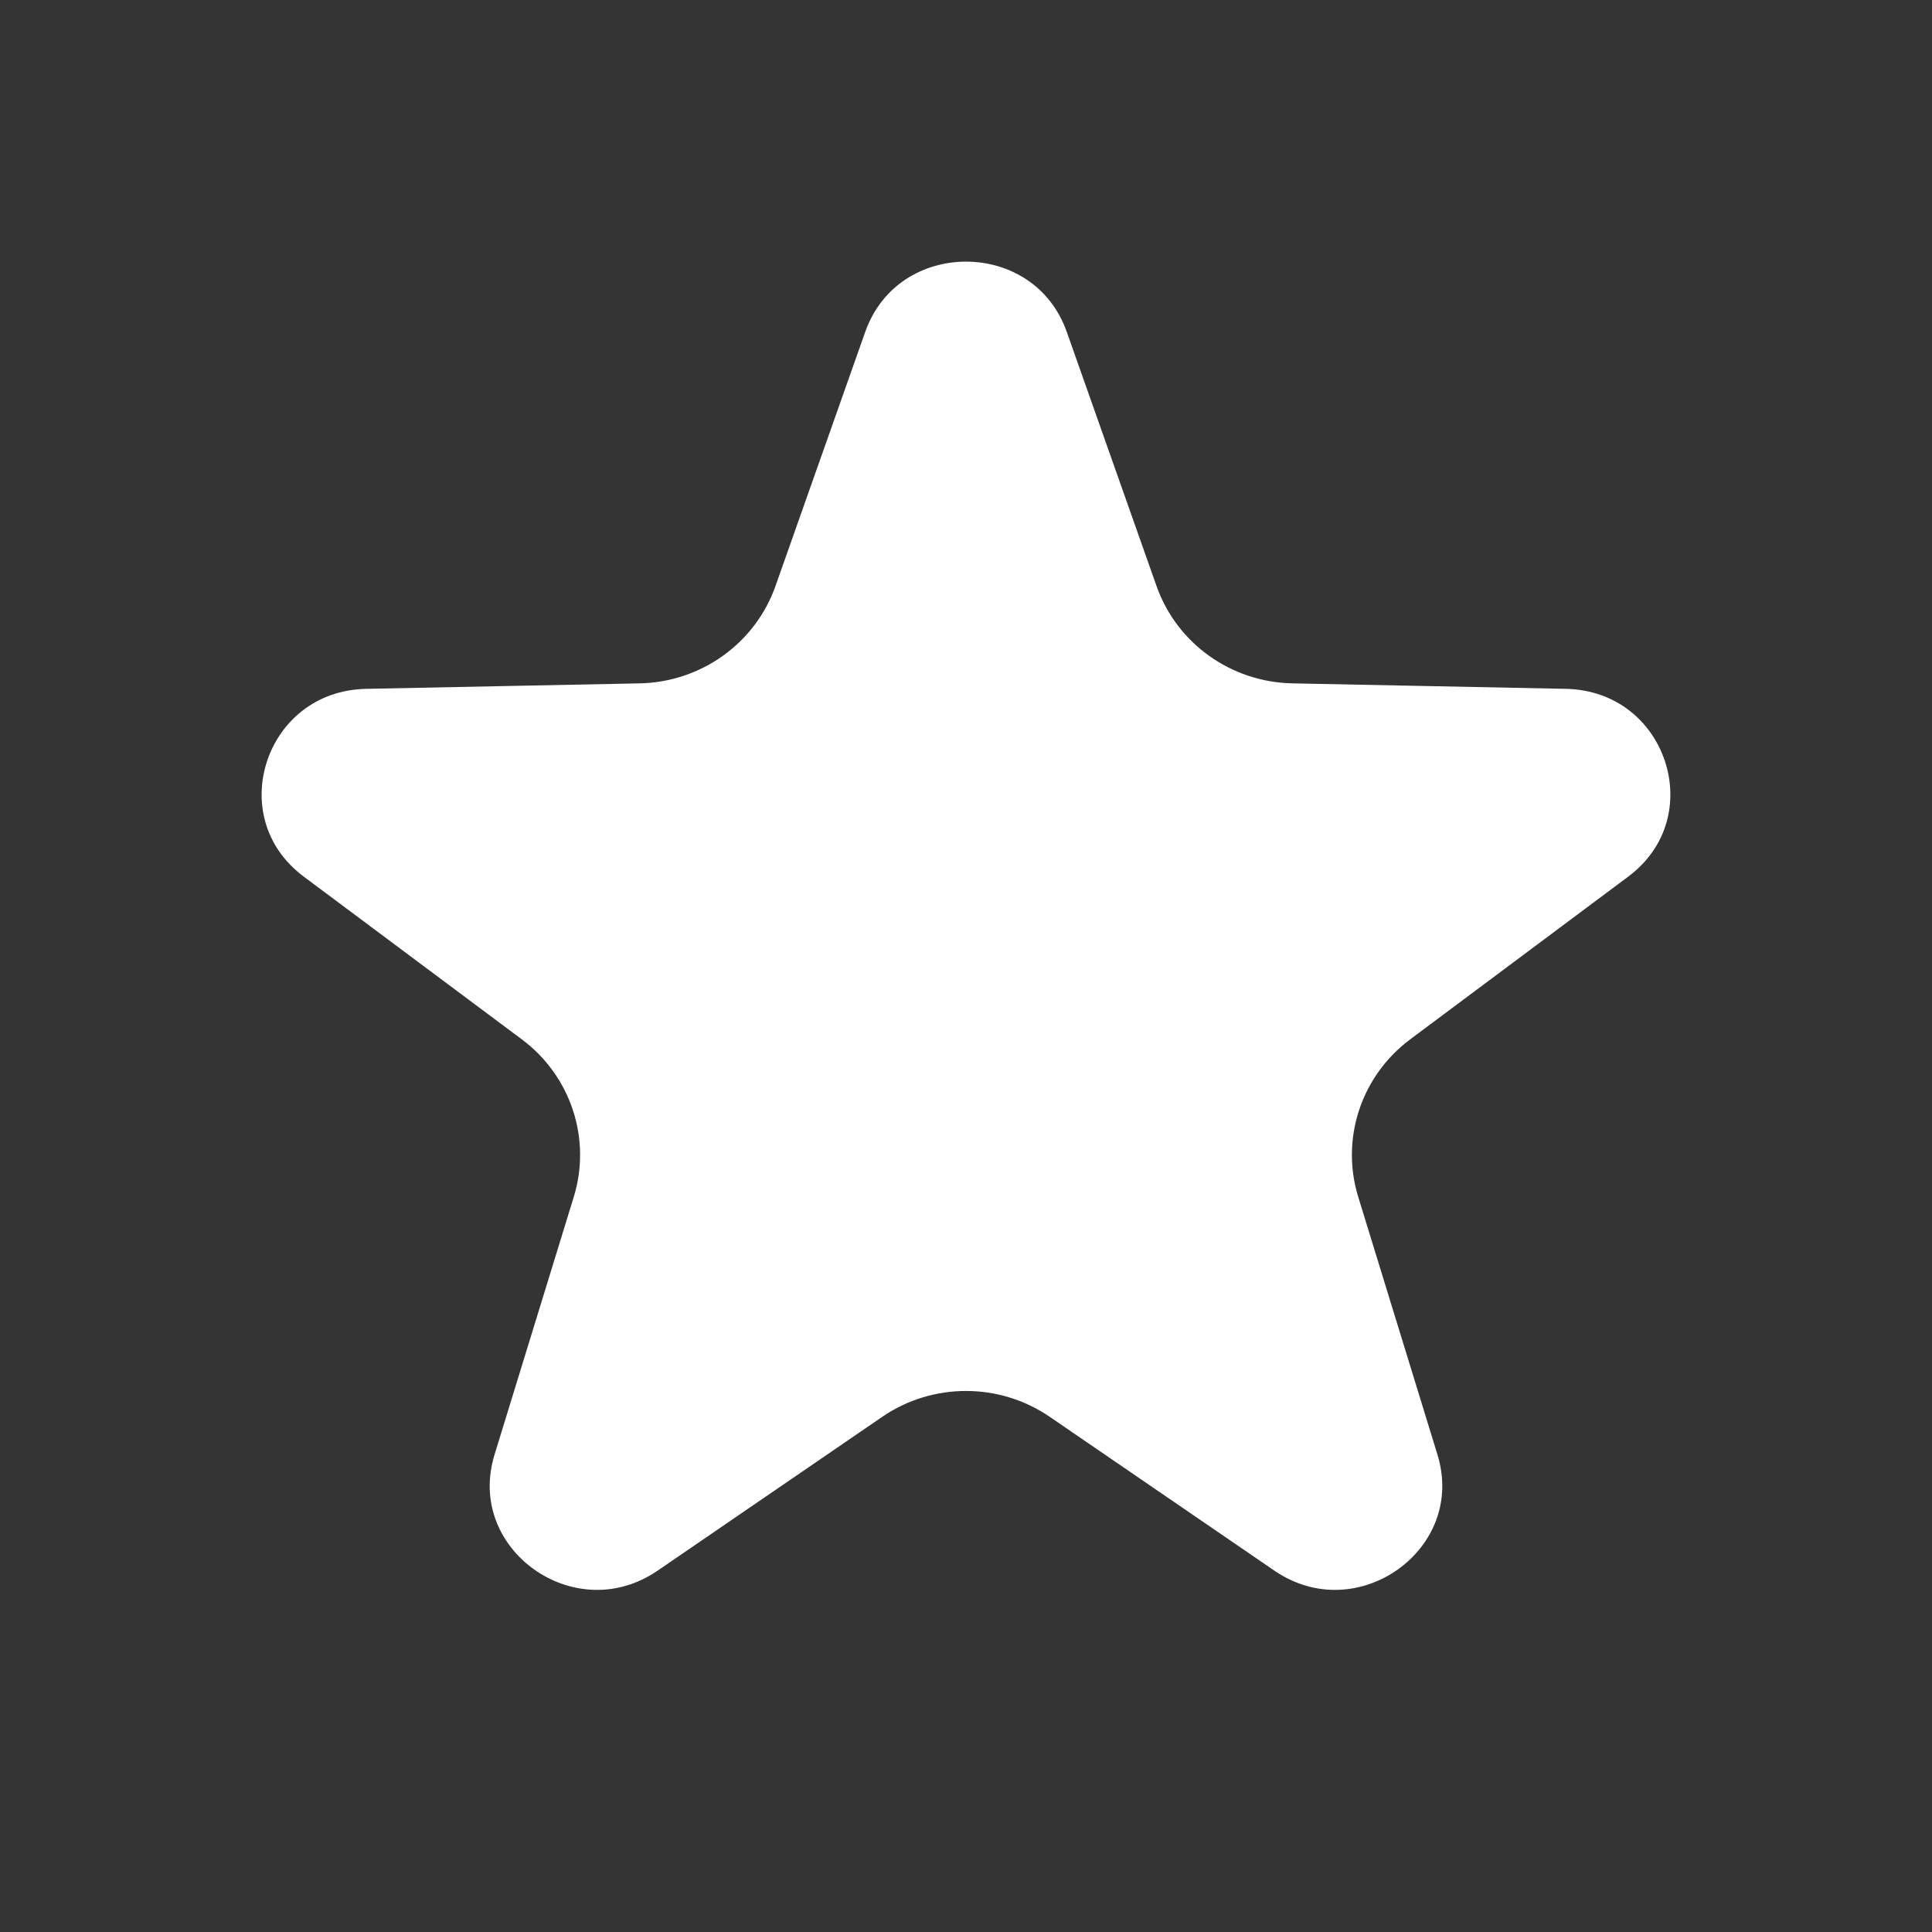
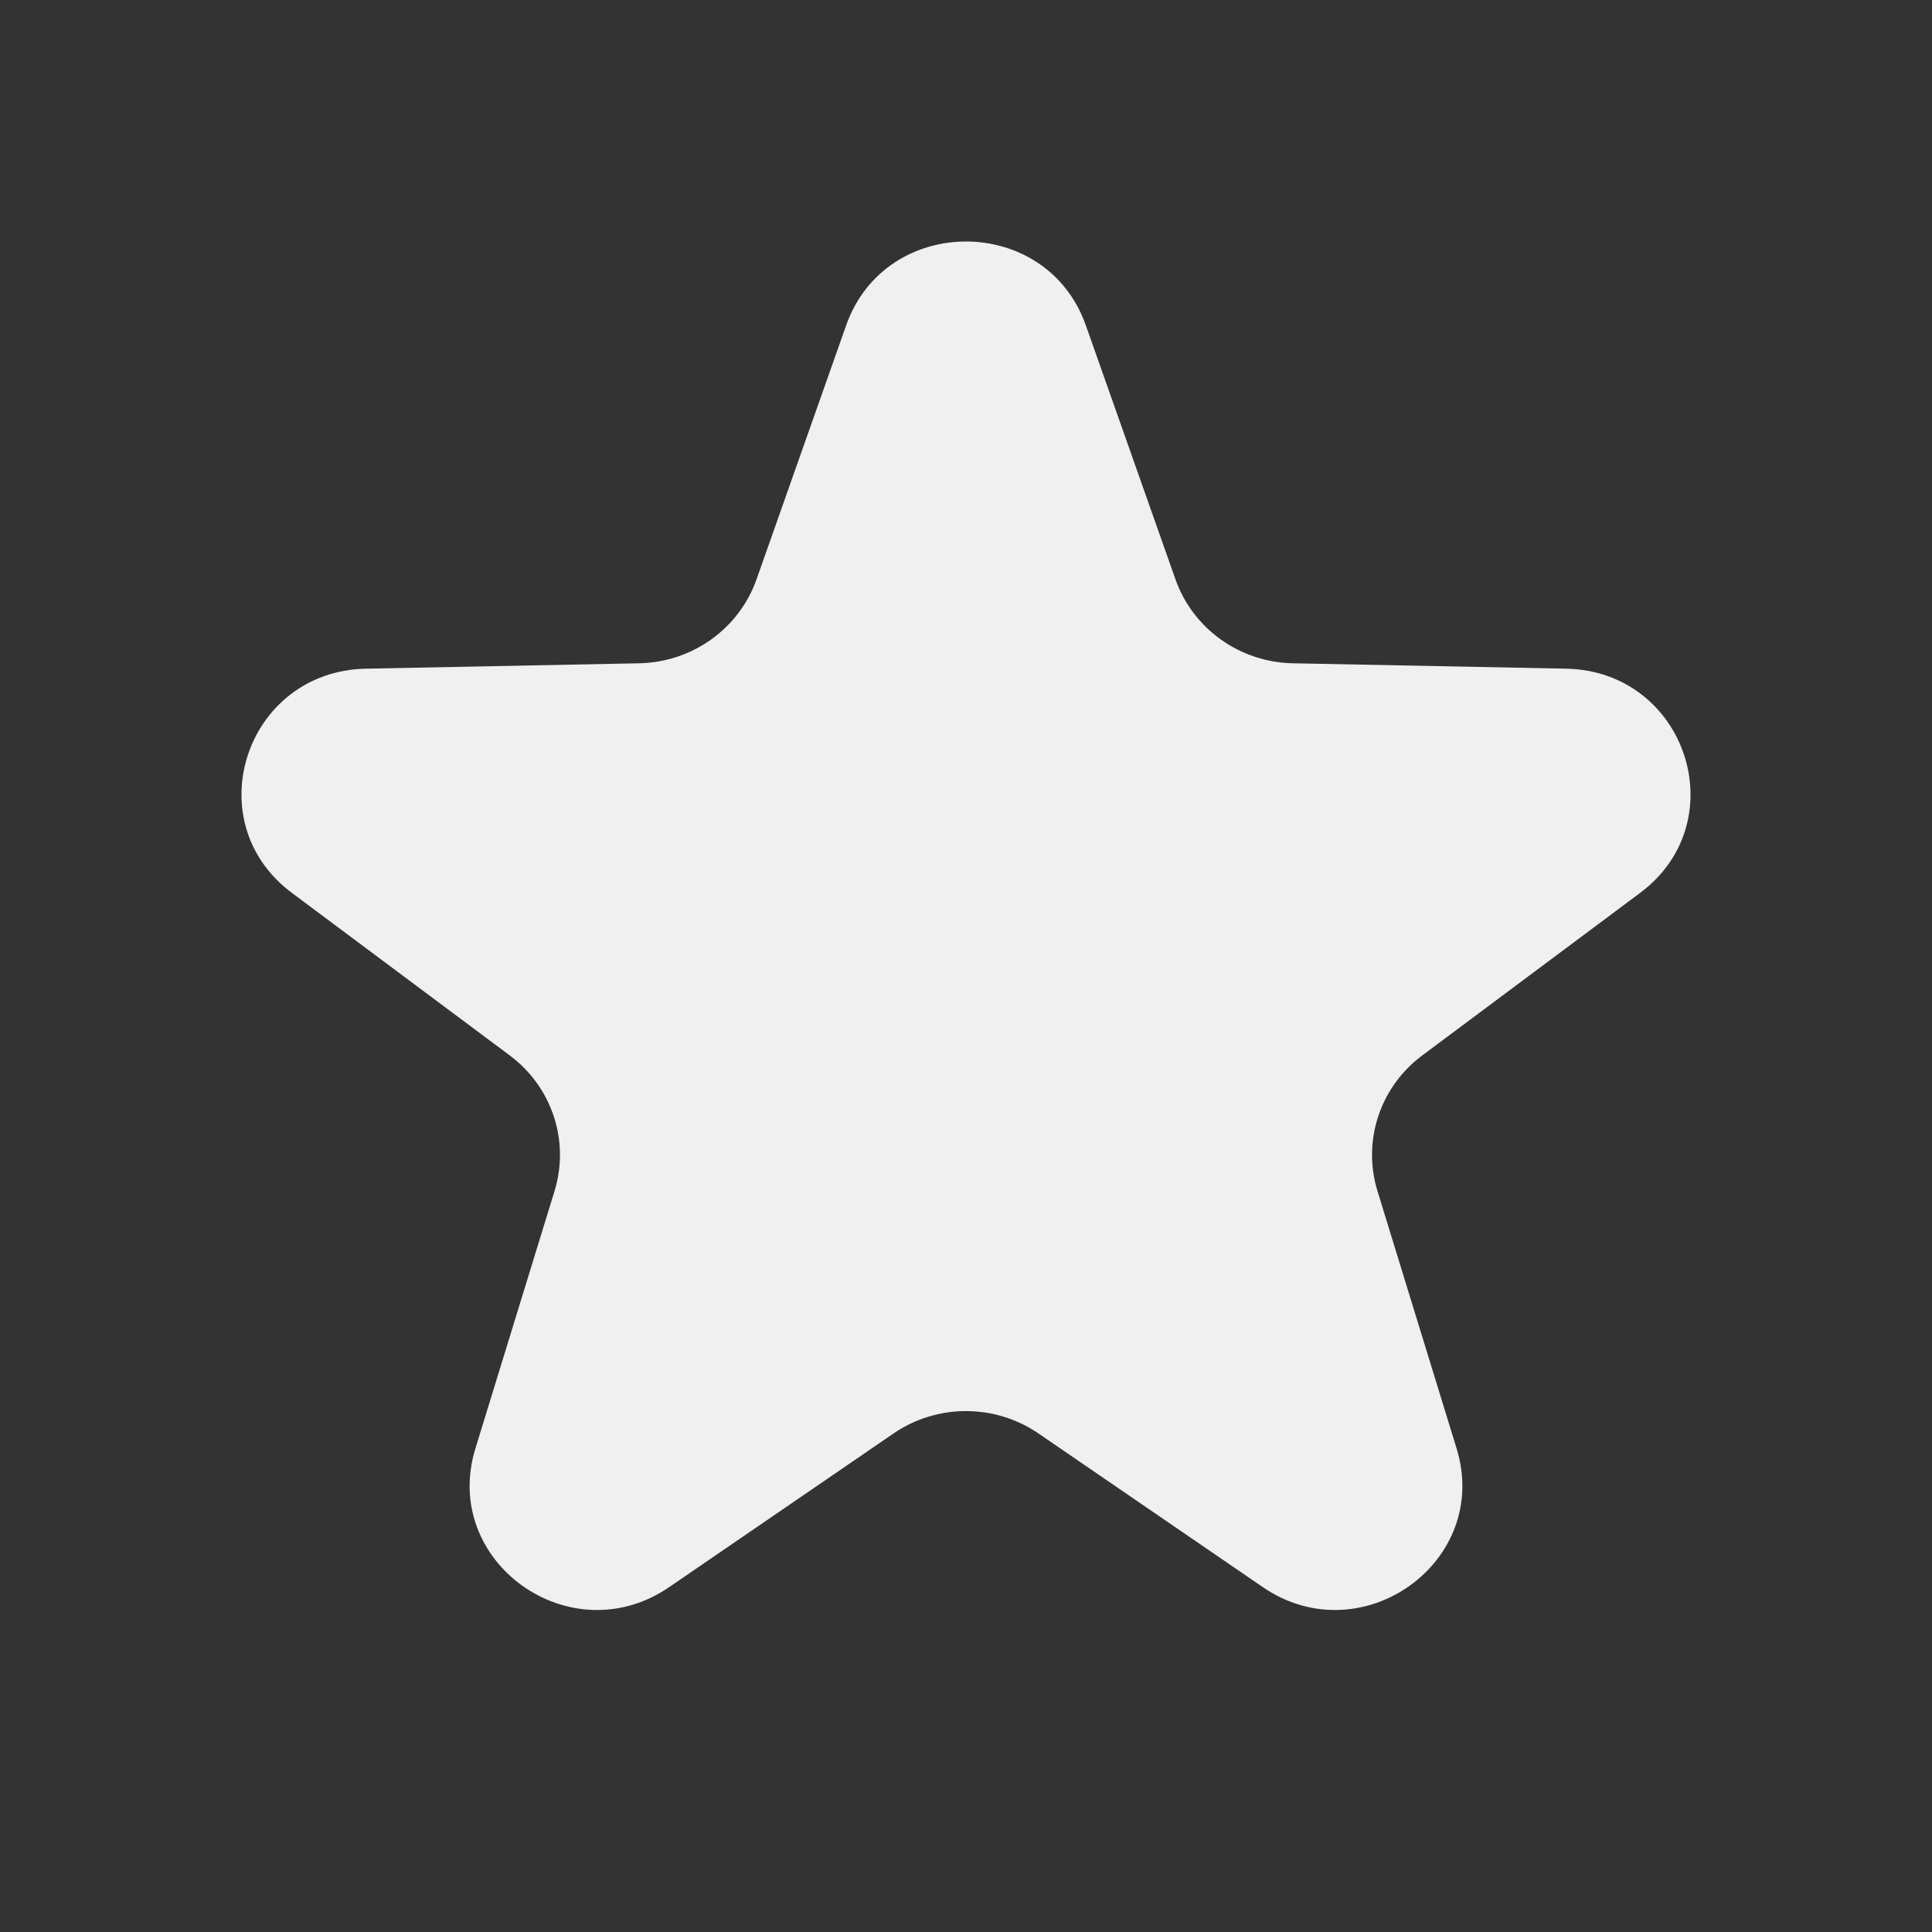
- <svg xmlns="http://www.w3.org/2000/svg" width="48" height="48" viewBox="0 0 48 48" fill="none">
-   <rect x="0.5" y="0.5" width="47" height="47" fill="#343434" />
-   <path d="M21.024 8.082C22.005 5.306 25.995 5.306 26.976 8.082L29.206 14.396C29.639 15.621 30.8 16.451 32.117 16.478L38.908 16.614C41.895 16.674 43.127 20.409 40.747 22.184L35.335 26.223C34.285 27.006 33.841 28.35 34.223 29.591L36.19 35.989C37.054 38.803 33.826 41.111 31.375 39.432L25.799 35.614C24.718 34.873 23.282 34.873 22.201 35.614L16.625 39.432C14.174 41.111 10.945 38.803 11.81 35.989L13.777 29.591C14.159 28.35 13.715 27.006 12.665 26.223L7.253 22.184C4.872 20.409 6.105 16.674 9.092 16.614L15.883 16.478C17.2 16.451 18.361 15.621 18.794 14.396L21.024 8.082Z" fill="white" stroke="#343434" />
-   <rect x="0.5" y="0.5" width="47" height="47" stroke="#343434" />
+ <svg xmlns="http://www.w3.org/2000/svg" width="48" height="48" viewBox="0 0 48 48" fill="none" version="1.1" id="svg8">
+   <defs id="defs12" />
+   <path id="rect2" d="M 0.5 0.5 L 0.5 47.5 L 47.5 47.5 L 47.5 0.5 L 0.5 0.5 z M 24 6 C 25.243 6 26.486 6.694 26.977 8.082 L 29.205 14.396 C 29.638 15.621 30.8 16.452 32.117 16.479 L 38.908 16.613 C 41.895 16.673 43.128 20.408 40.748 22.184 L 35.334 26.223 C 34.284 27.006 33.841 28.351 34.223 29.592 L 36.189 35.988 C 37.054 38.802 33.827 41.111 31.375 39.432 L 25.799 35.613 C 24.717 34.873 23.283 34.873 22.201 35.613 L 16.625 39.432 C 14.173 41.111 10.946 38.802 11.811 35.988 L 13.777 29.592 C 14.159 28.351 13.716 27.006 12.666 26.223 L 7.252 22.184 C 4.872 20.408 6.105 16.673 9.092 16.613 L 15.883 16.479 C 17.2 16.452 18.362 15.621 18.795 14.396 L 21.023 8.082 C 21.514 6.694 22.757 6 24 6 z " style="fill:#333333" />
+   <rect x="0.5" y="0.5" width="47" height="47" stroke="#343434" id="rect6" />
</svg>
